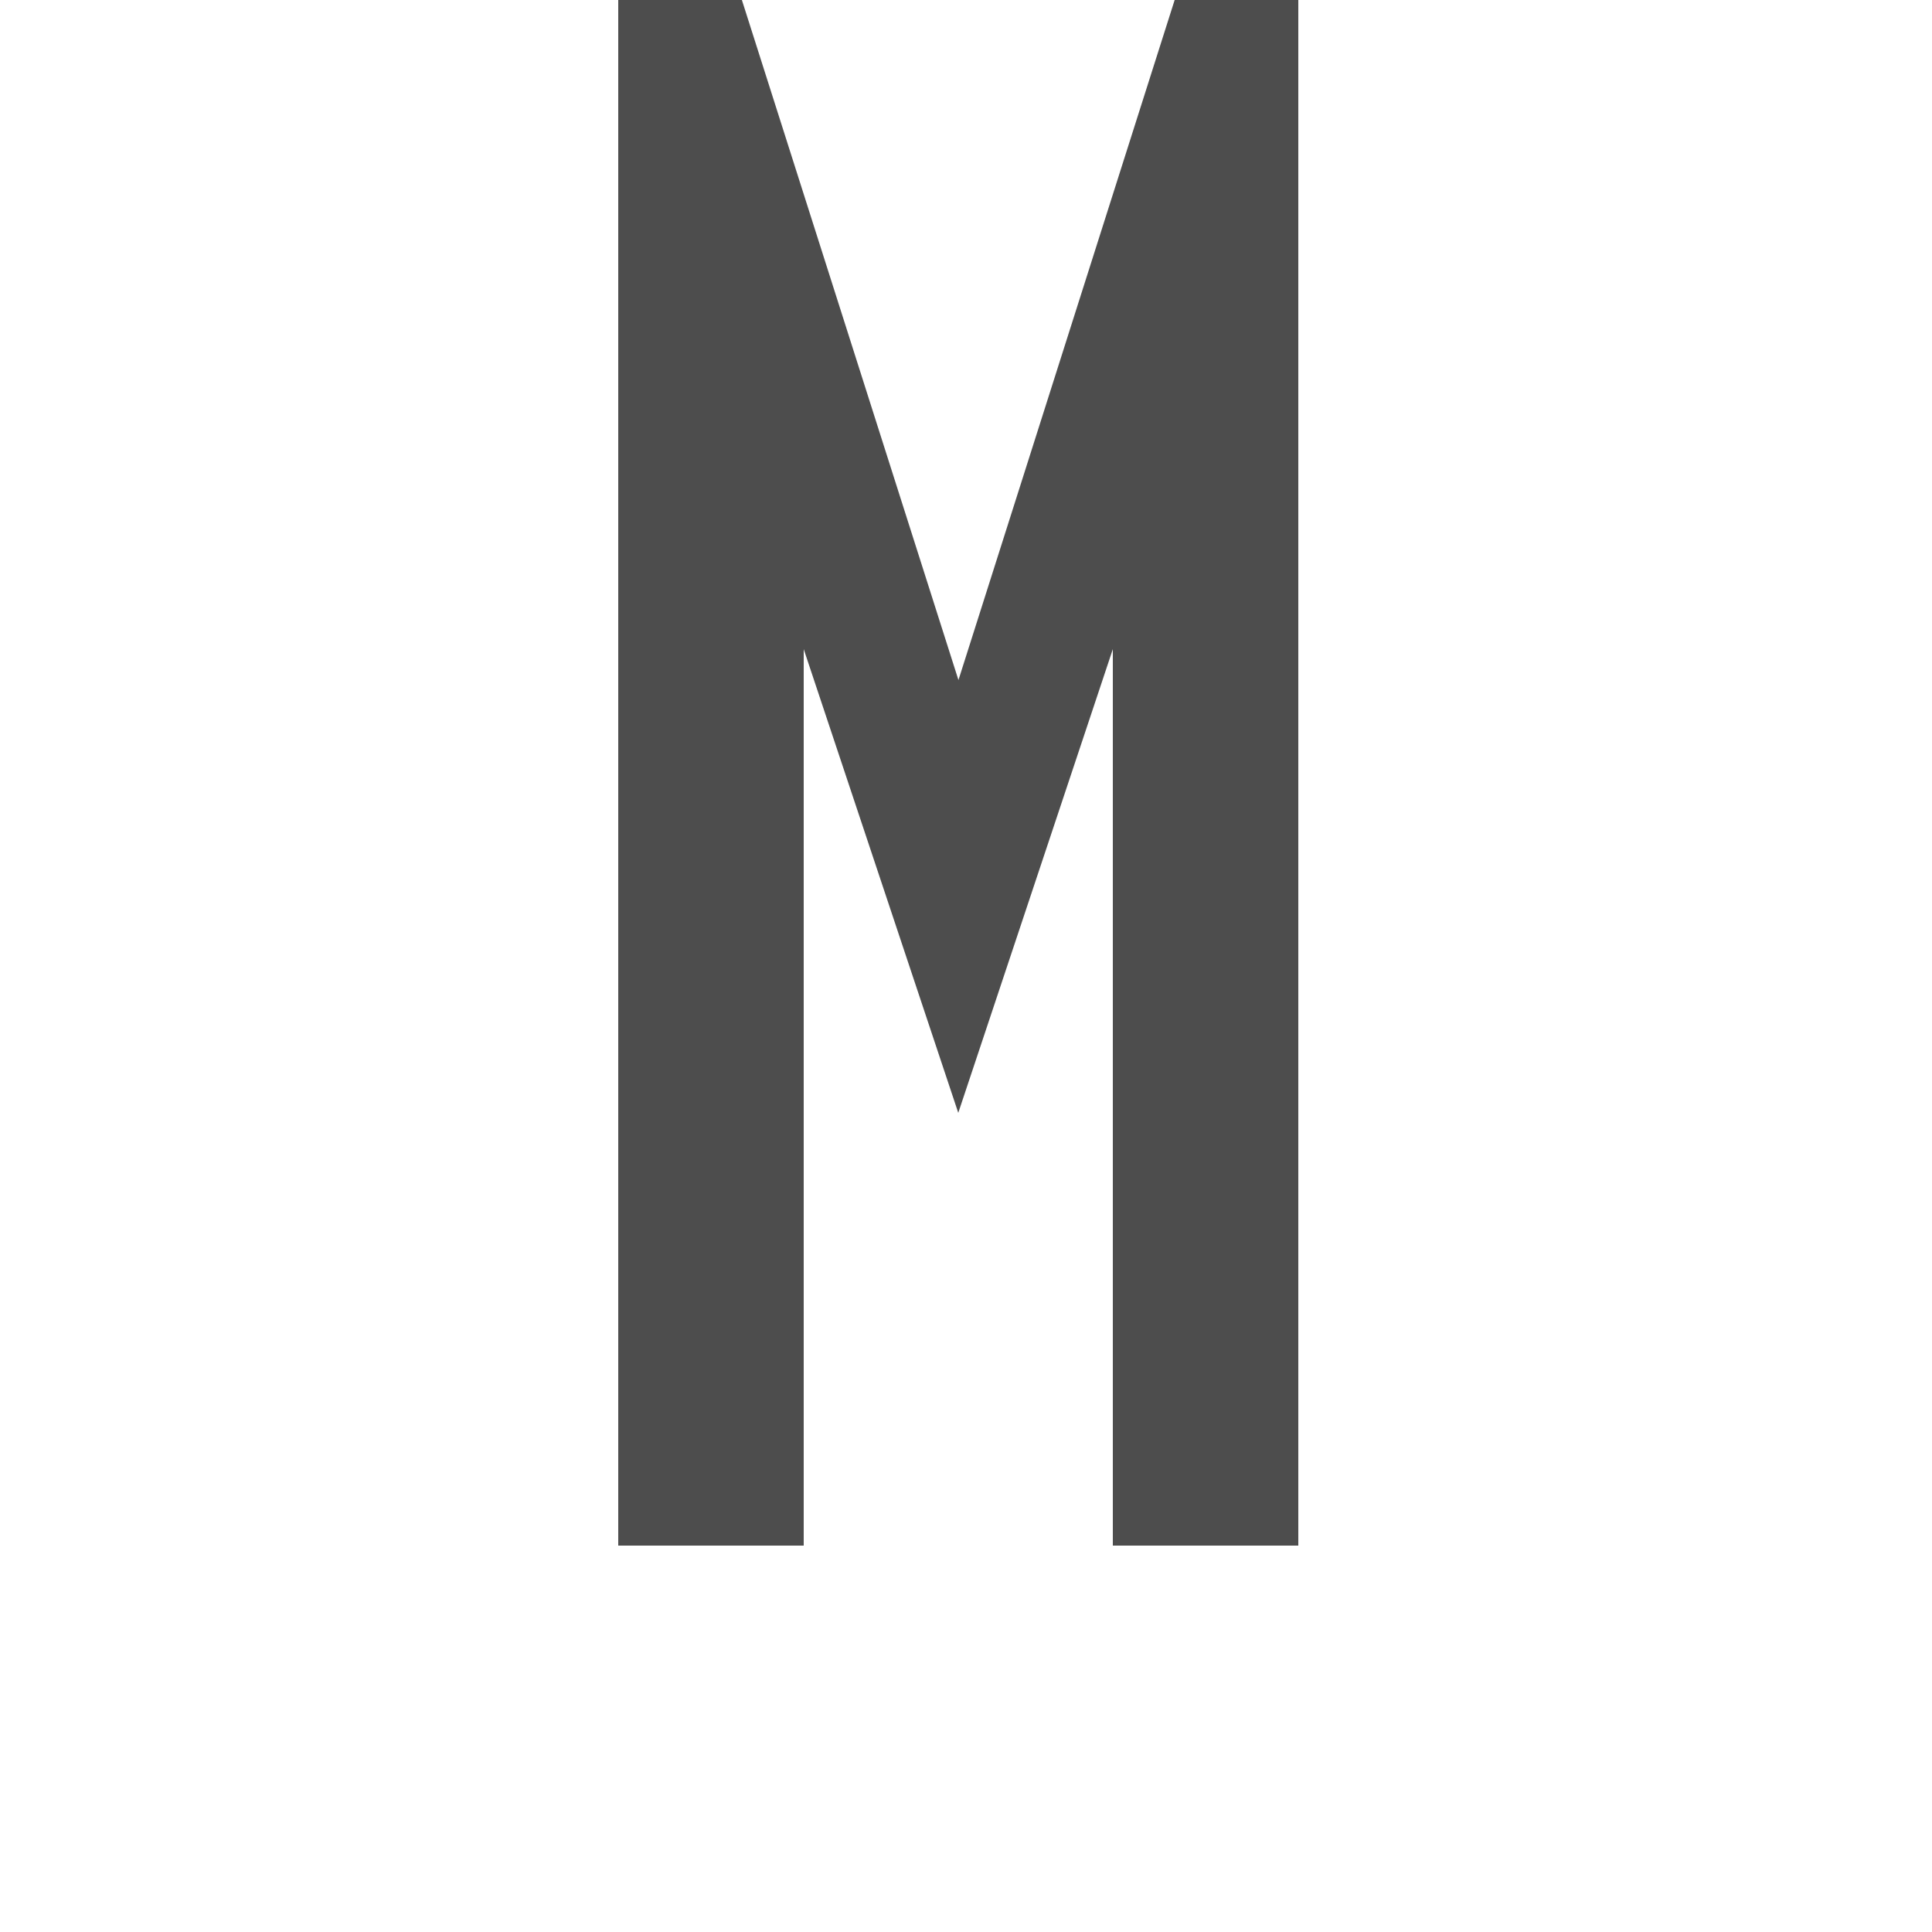
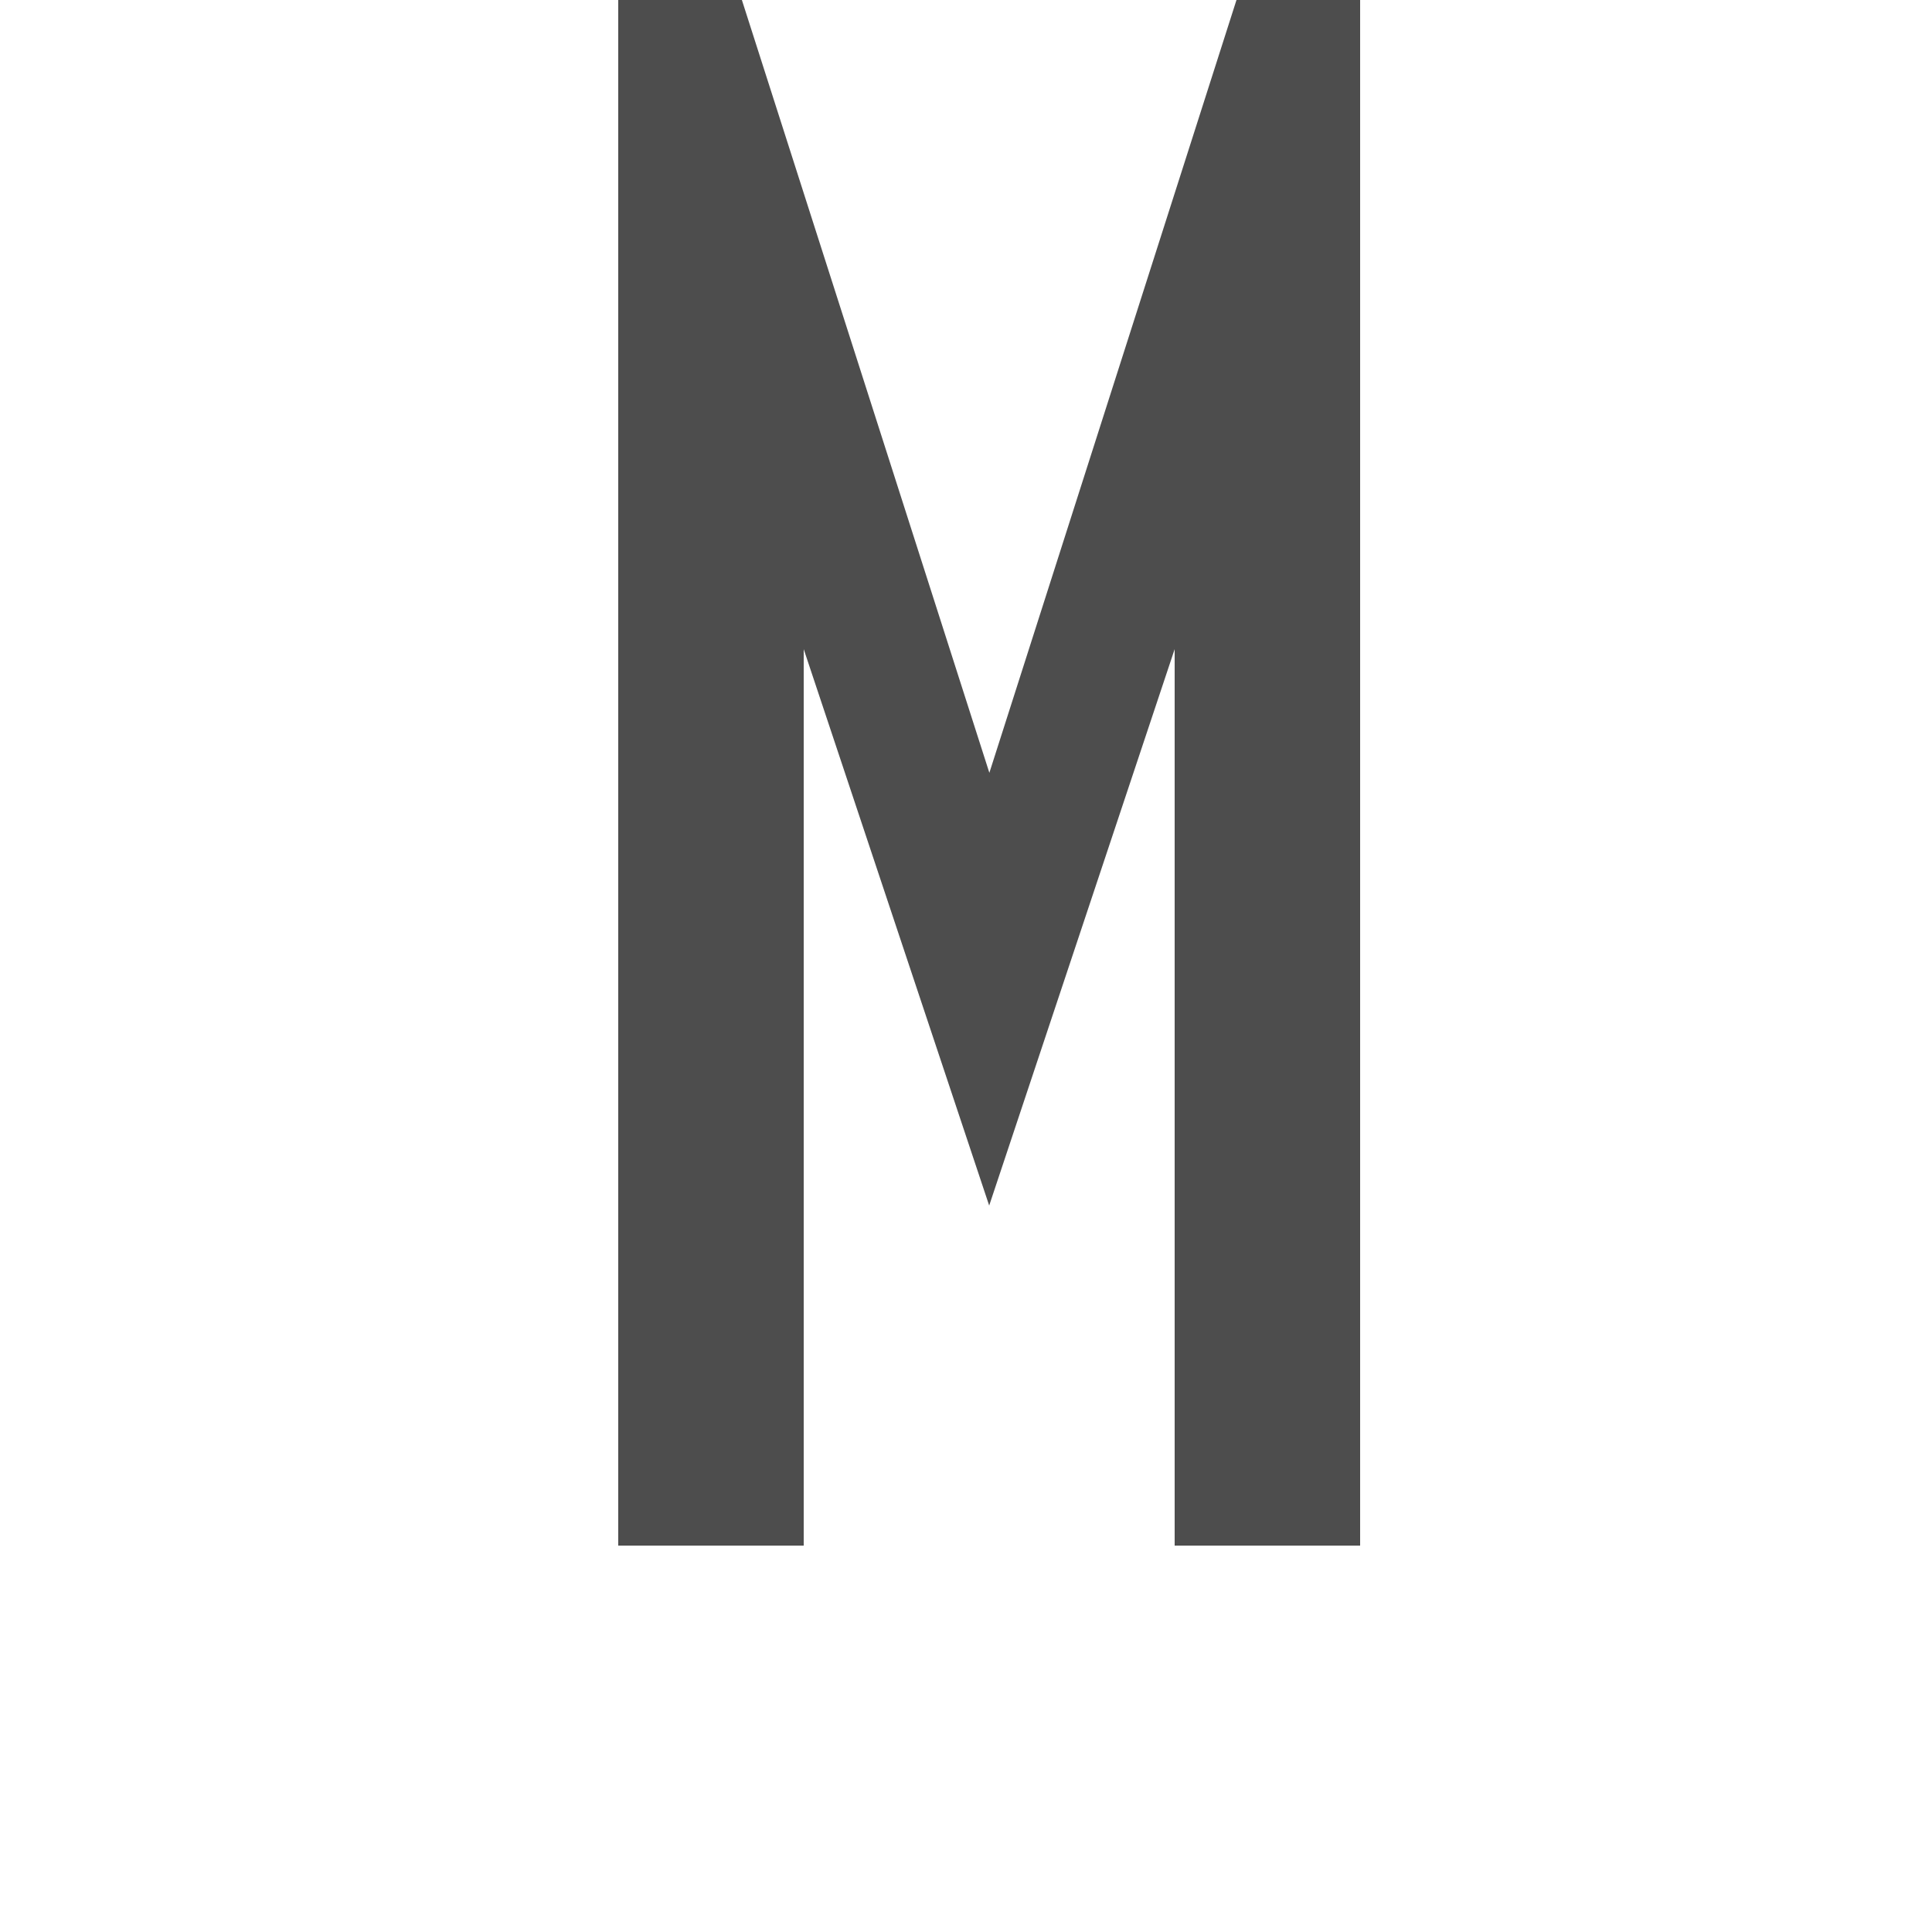
<svg xmlns="http://www.w3.org/2000/svg" width="1000" height="1000" id="svg3373" version="1.1">
  <defs id="defs3375" />
  <g id="layer1" transform="translate(0,-52.36218)">
-     <path style="font-size:19.033px;font-style:normal;font-variant:normal;font-weight:bold;font-stretch:condensed;line-height:125%;letter-spacing:0px;word-spacing:0px;fill:#4d4d4d;fill-opacity:1;stroke:none;display:inline;font-family:Swis721 Cn BT;-inkscape-font-specification:Swis721 Cn BT Bold Condensed" d="M 320 0 L 320 800 L 416 800 L 416 336 L 496 576 L 576 336 L 576 800 L 672 800 L 672 0 L 608 0 L 496.094 352 L 384 0 L 320 0 z " transform="translate(0,52.36218)" id="path5839" />
+     <path style="font-size:19.033px;font-style:normal;font-variant:normal;font-weight:bold;font-stretch:condensed;line-height:125%;letter-spacing:0px;word-spacing:0px;fill:#4d4d4d;fill-opacity:1;stroke:none;display:inline;font-family:Swis721 Cn BT;-inkscape-font-specification:Swis721 Cn BT Bold Condensed" d="M 320 0 L 320 800 L 416 800 L 416 336 L 512 624 L 608 336 L 608 800 L 704 800 L 704 0 L 640 0 L 512.094 400 L 384 0 L 320 0 z " transform="translate(0,52.36218)" id="path5839" />
  </g>
</svg>
